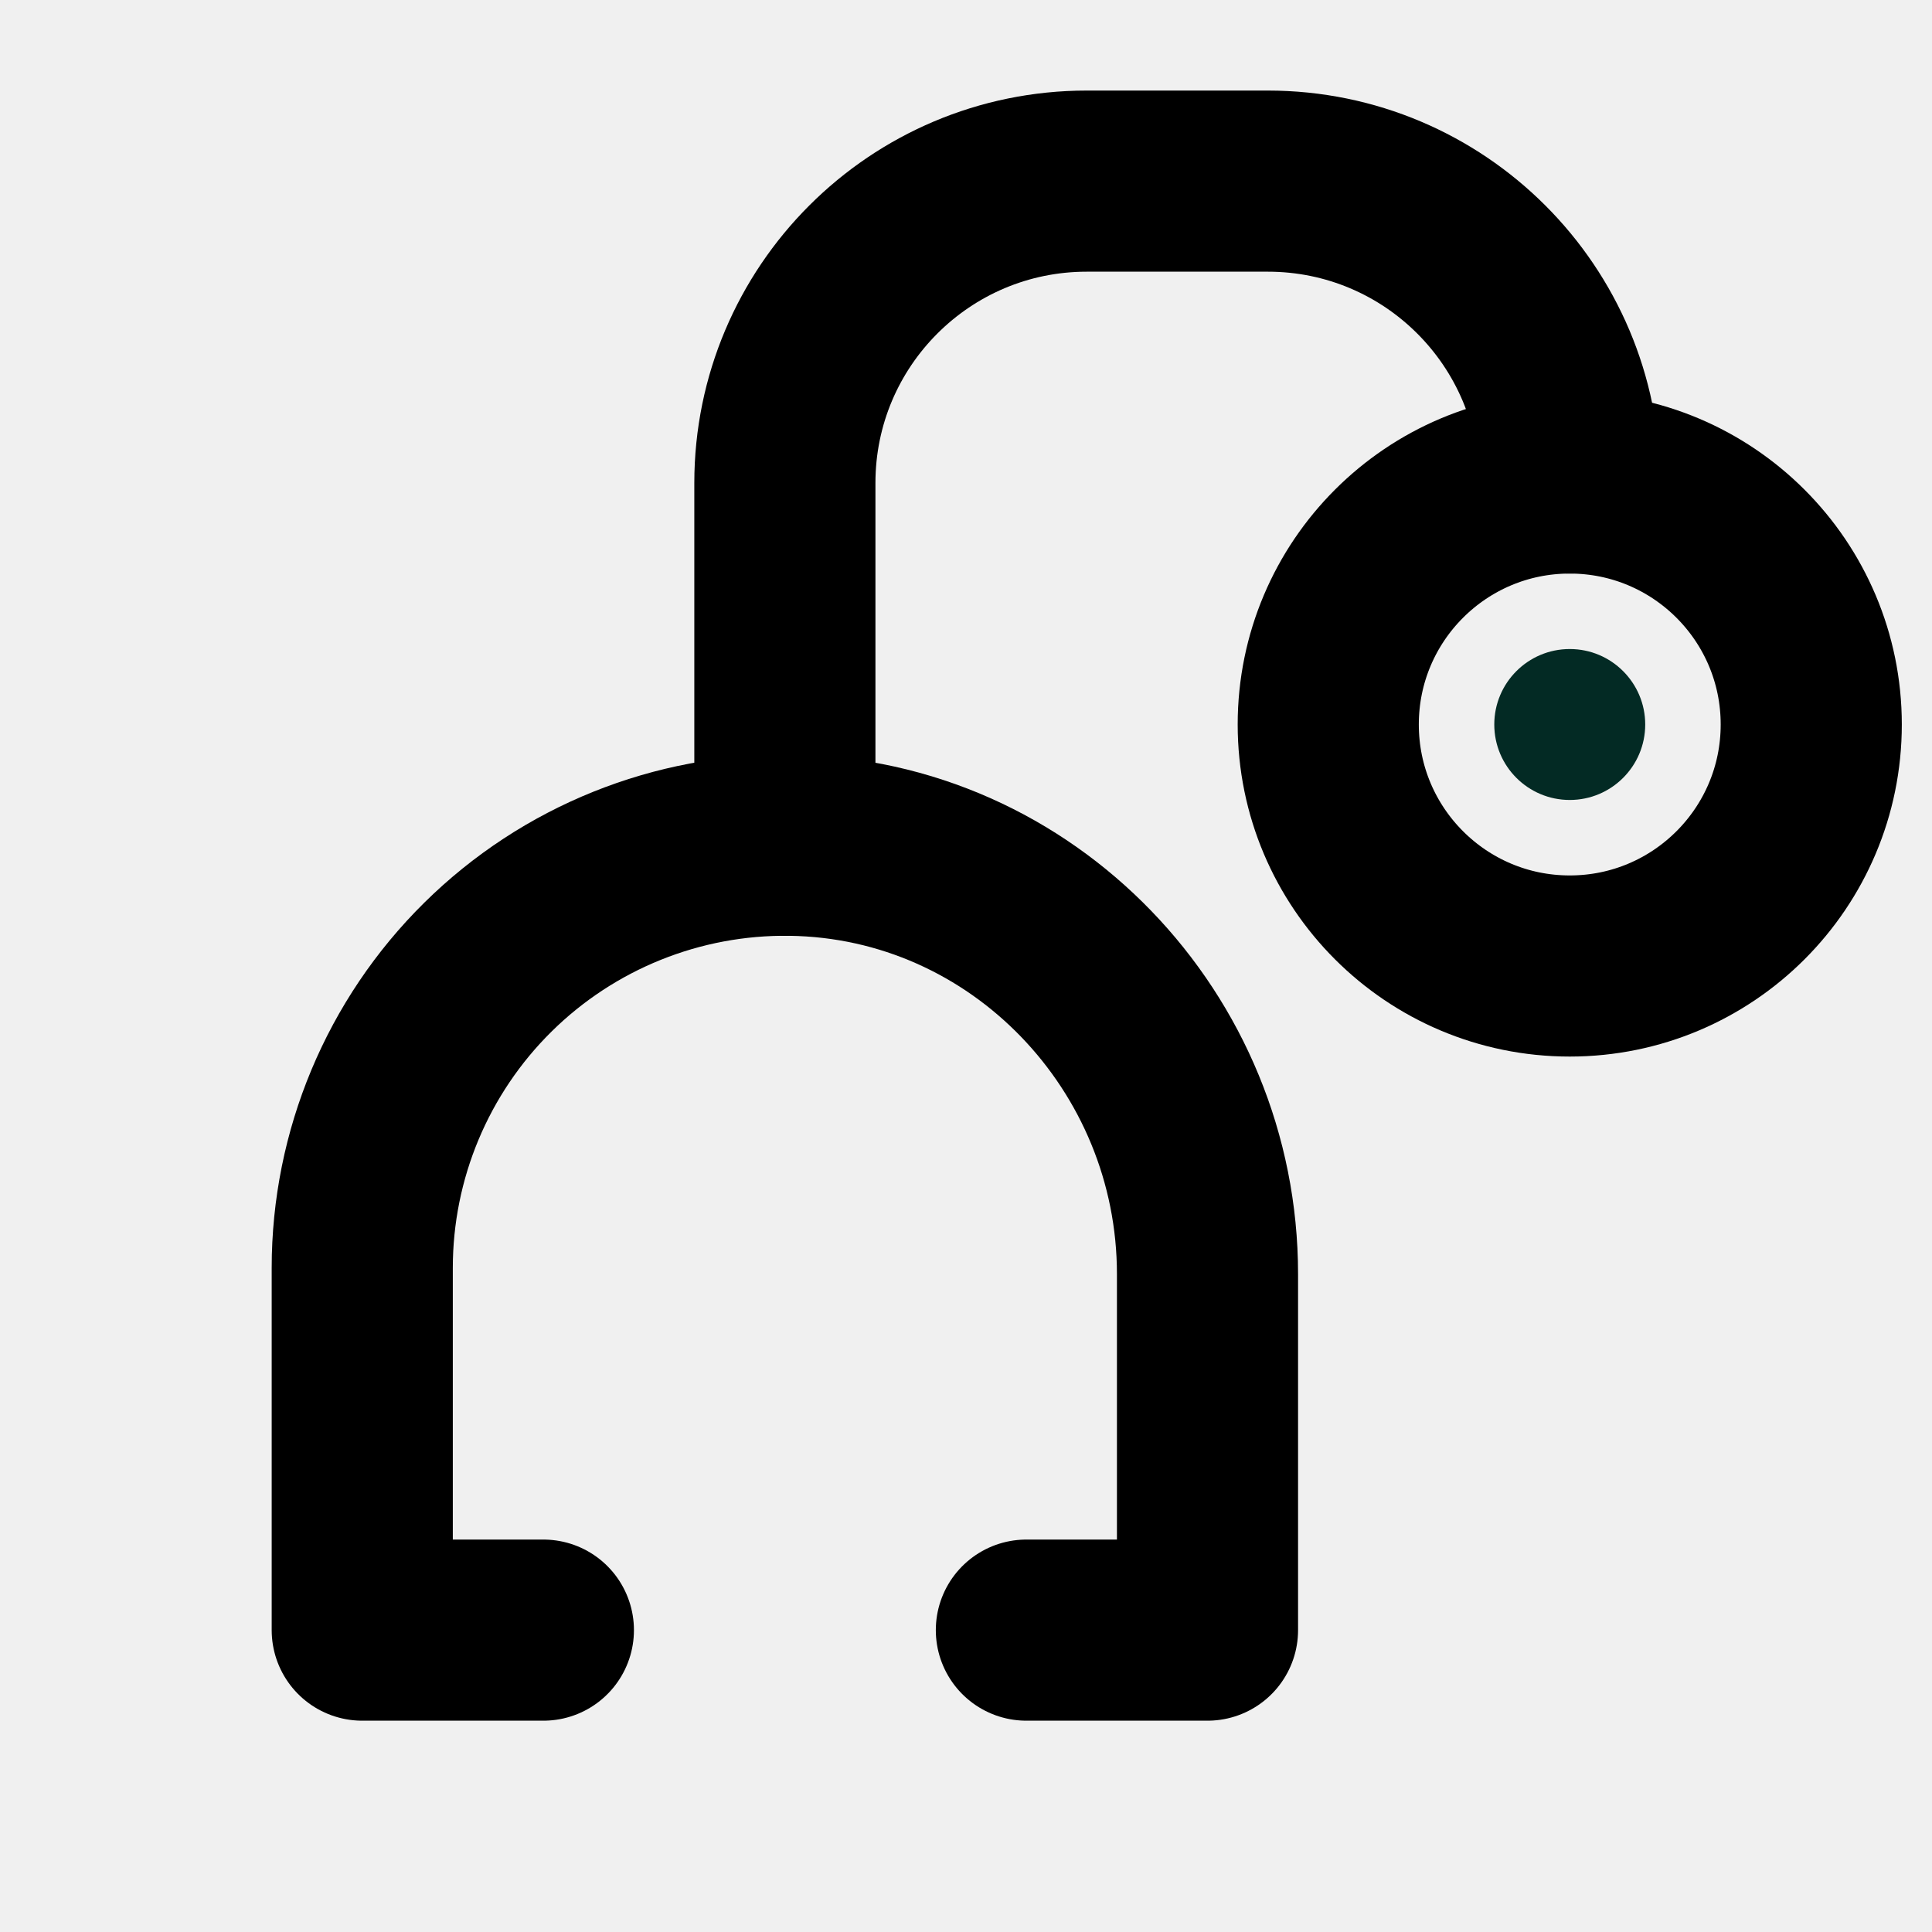
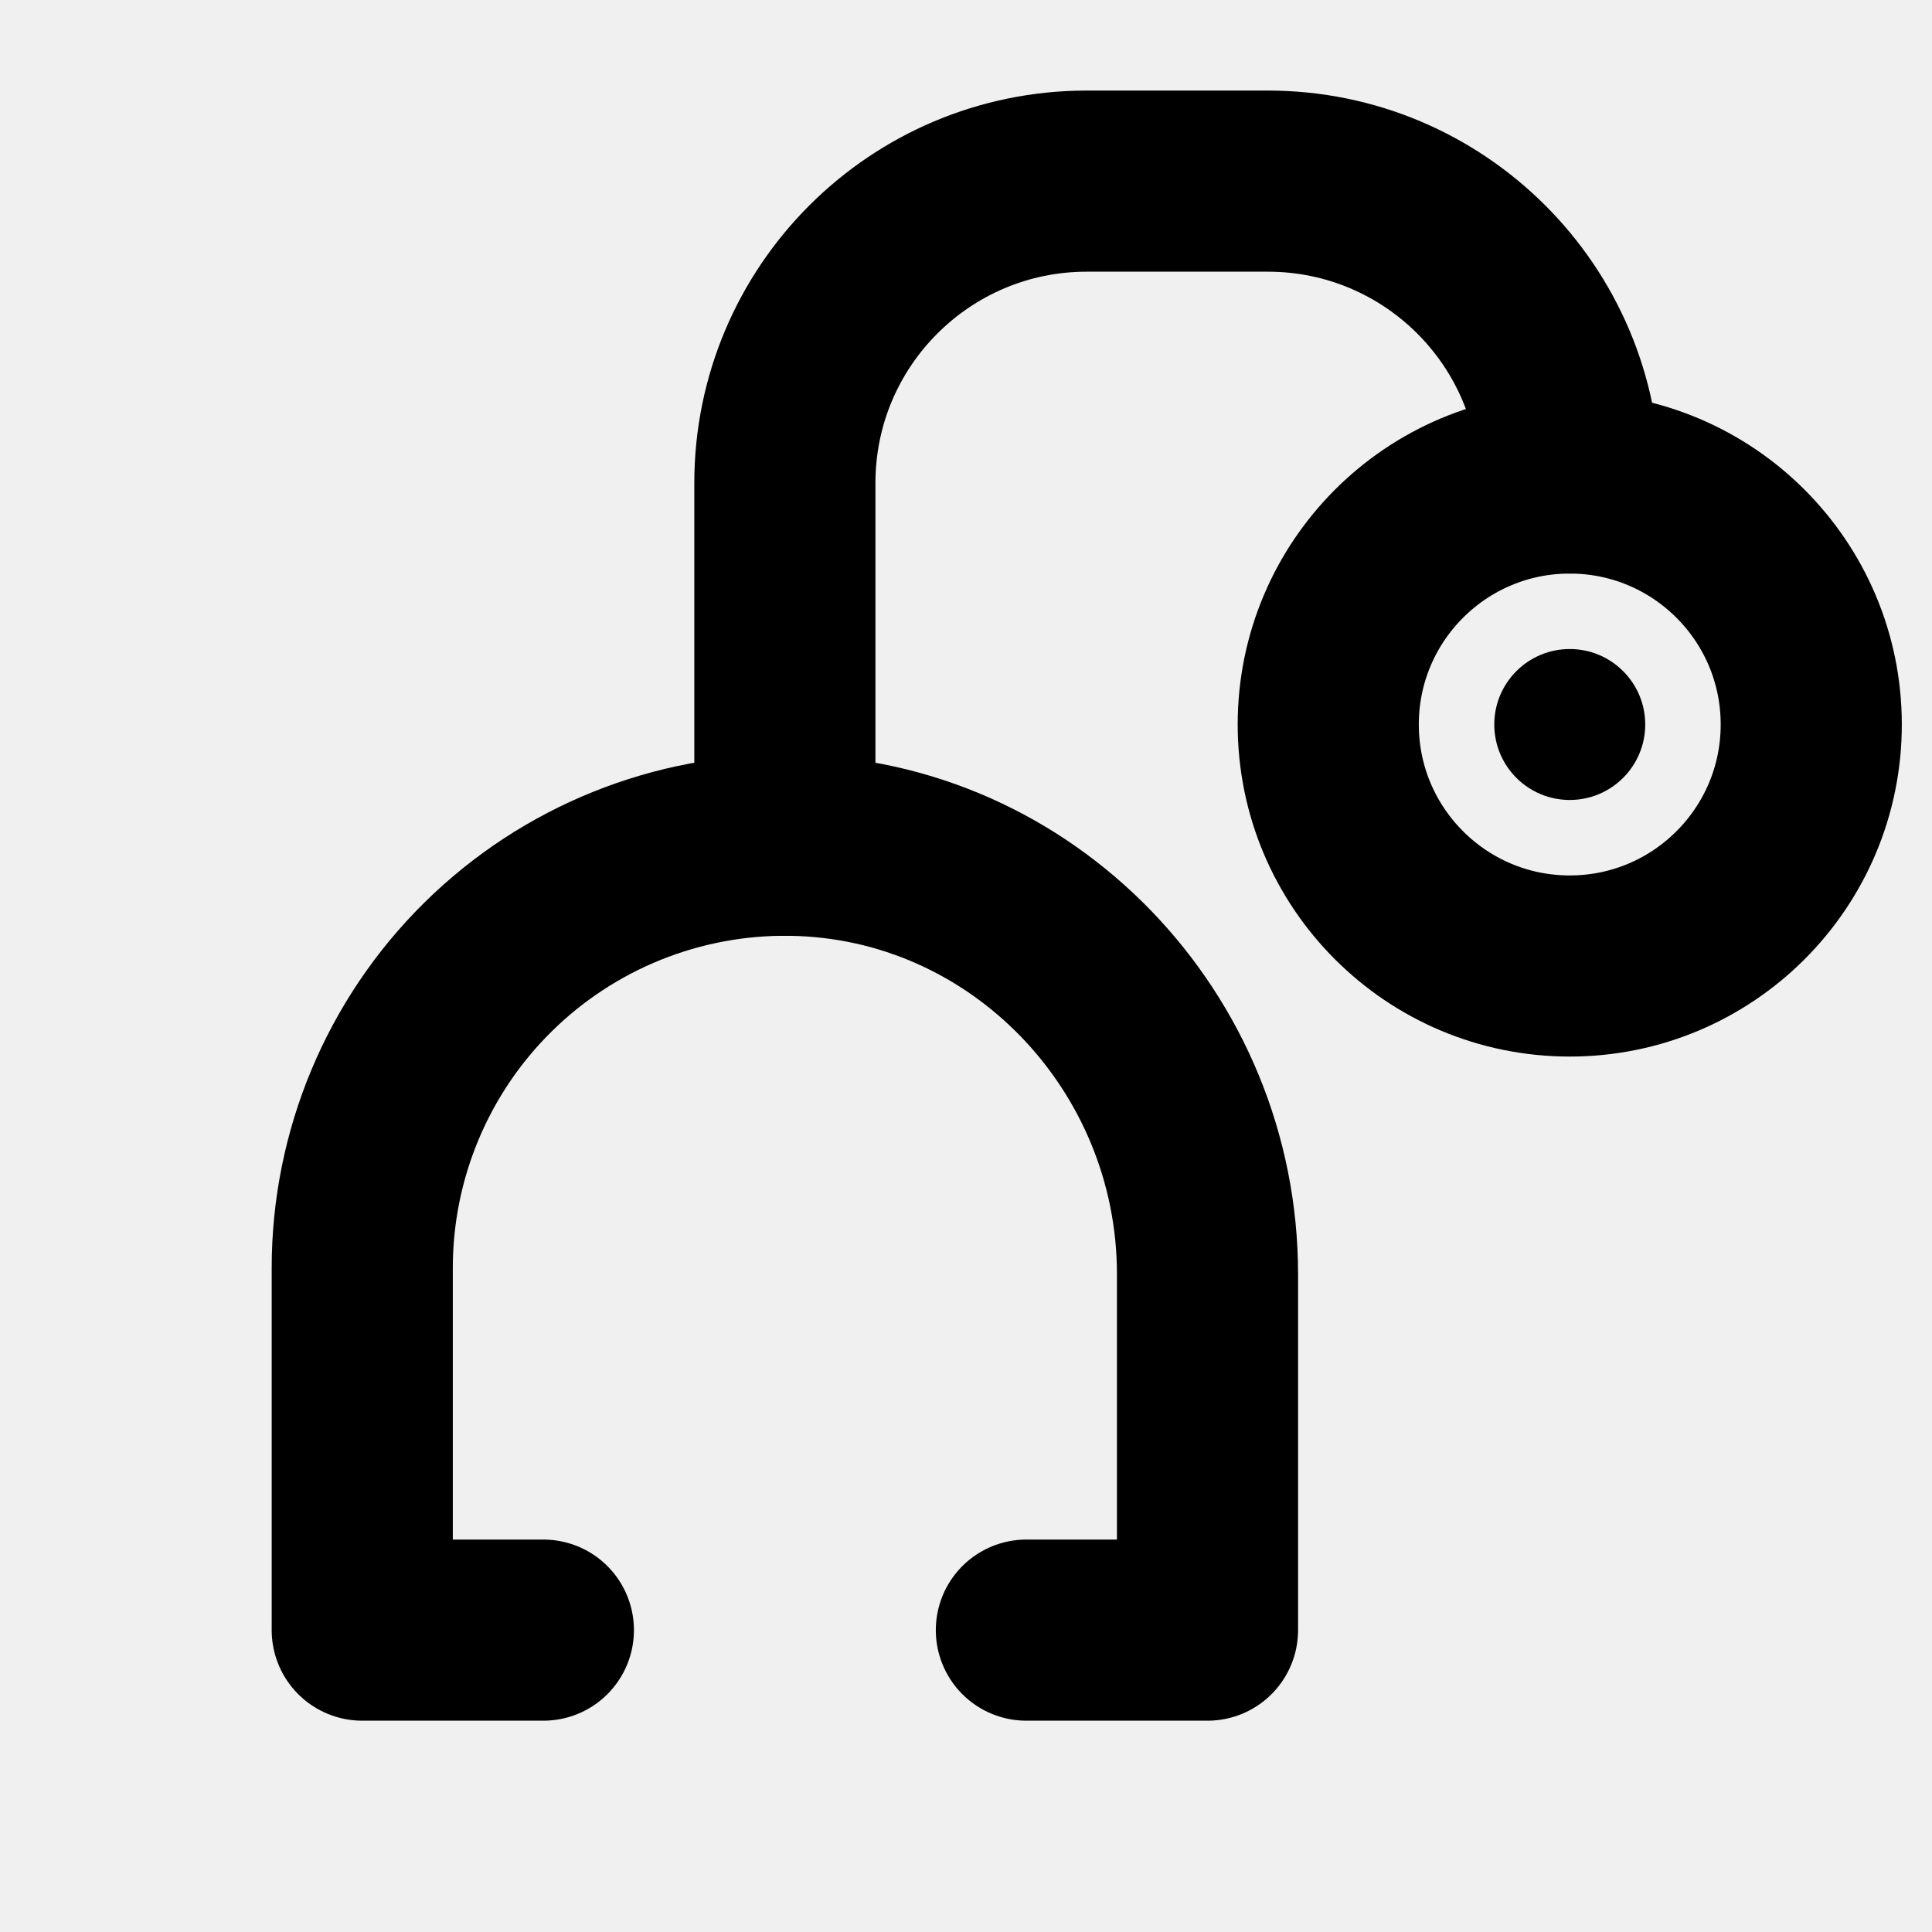
<svg xmlns="http://www.w3.org/2000/svg" width="1em" height="1em" fill="none" viewBox="0 0 16 16">
  <g clip-path="url(#a)">
-     <path fill="#032A24" d="M13 5.375a.625.625 0 1 1 0 1.25.625.625 0 0 1 0-1.25Z" />
+     <path fill="currentColor" d="M13 5.375a.625.625 0 1 1 0 1.25.625.625 0 0 1 0-1.25Z" />
    <path stroke="currentColor" stroke-linecap="round" stroke-linejoin="round" stroke-width="1.5" d="M13 4a2 2 0 1 1 0 4 2 2 0 0 1 0-4Z" />
    <path stroke="currentColor" stroke-linecap="round" stroke-linejoin="round" stroke-width="1.5" d="M6.5 7V4A2.5 2.5 0 0 1 9 1.5h1.5A2.5 2.5 0 0 1 13 4" />
    <path stroke="currentColor" stroke-linecap="round" stroke-linejoin="round" stroke-width="1.5" d="M8.5 13.5H10v-2.948C10 8.629 8.47 7.025 6.546 7A3.5 3.5 0 0 0 3 10.5v3h1.5" />
  </g>
  <defs>
    <clipPath id="a">
      <path fill="#fff" d="M0 16h16V0H0z" />
    </clipPath>
  </defs>
</svg>
